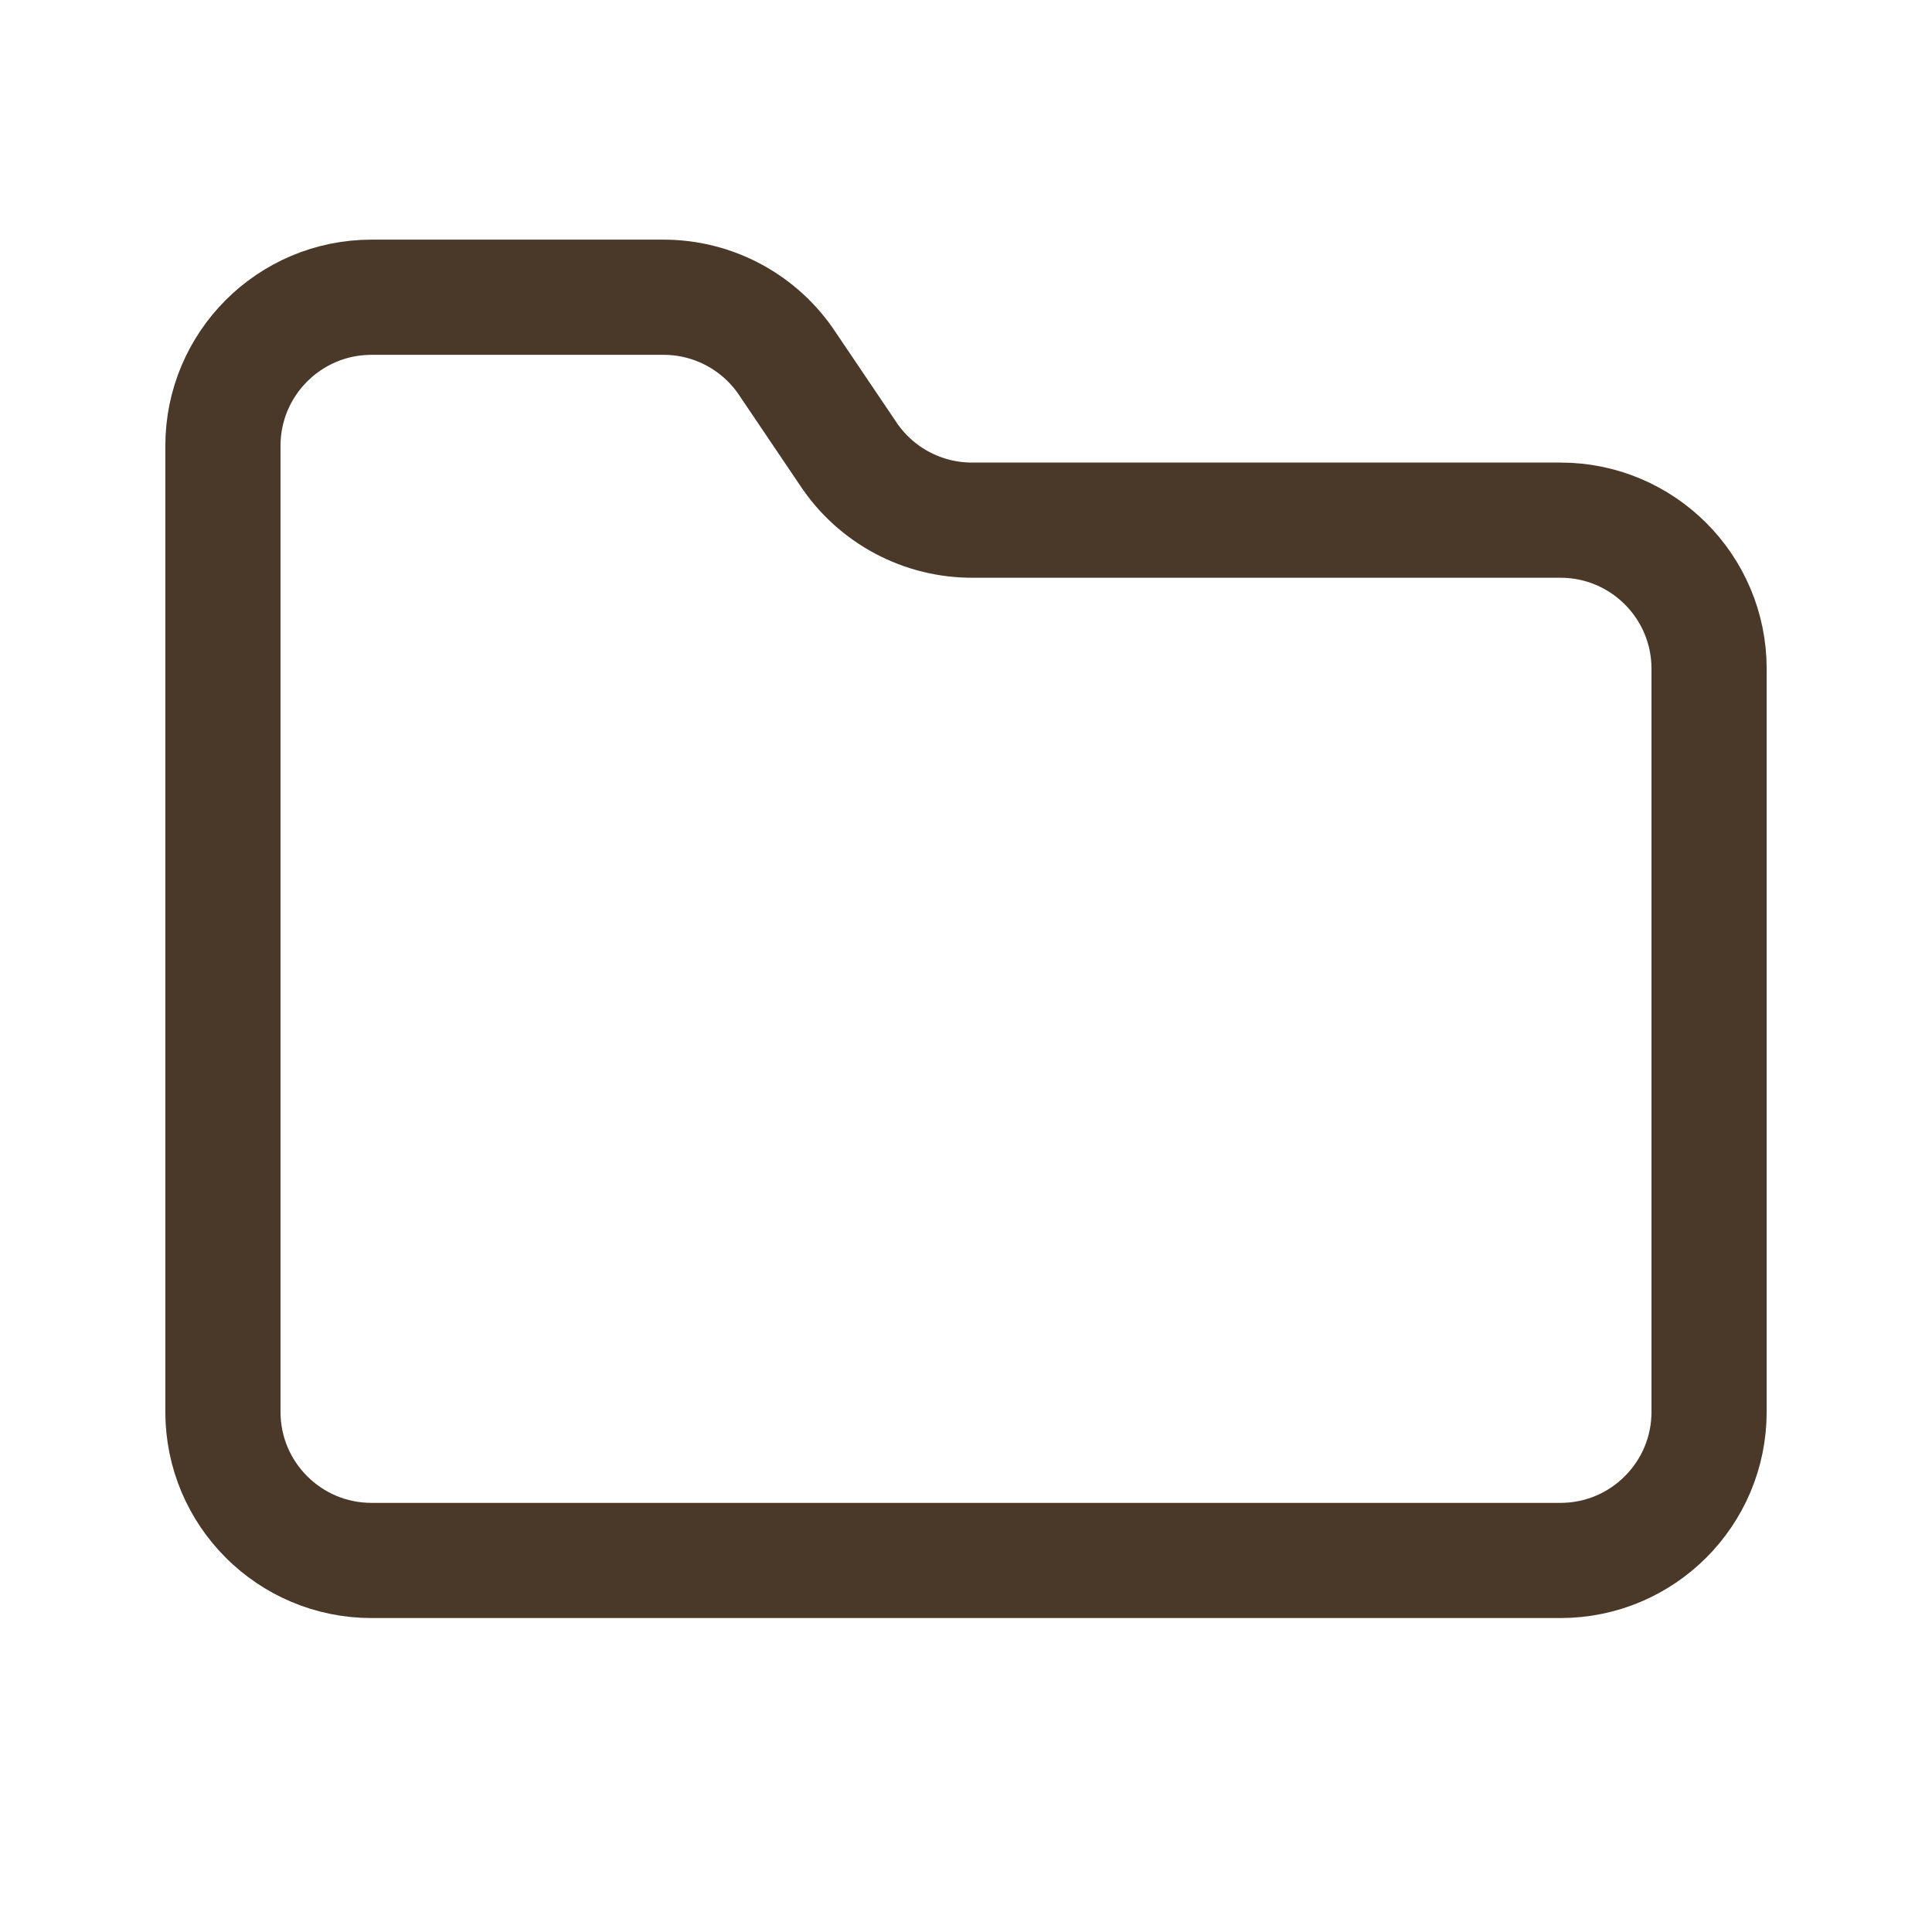
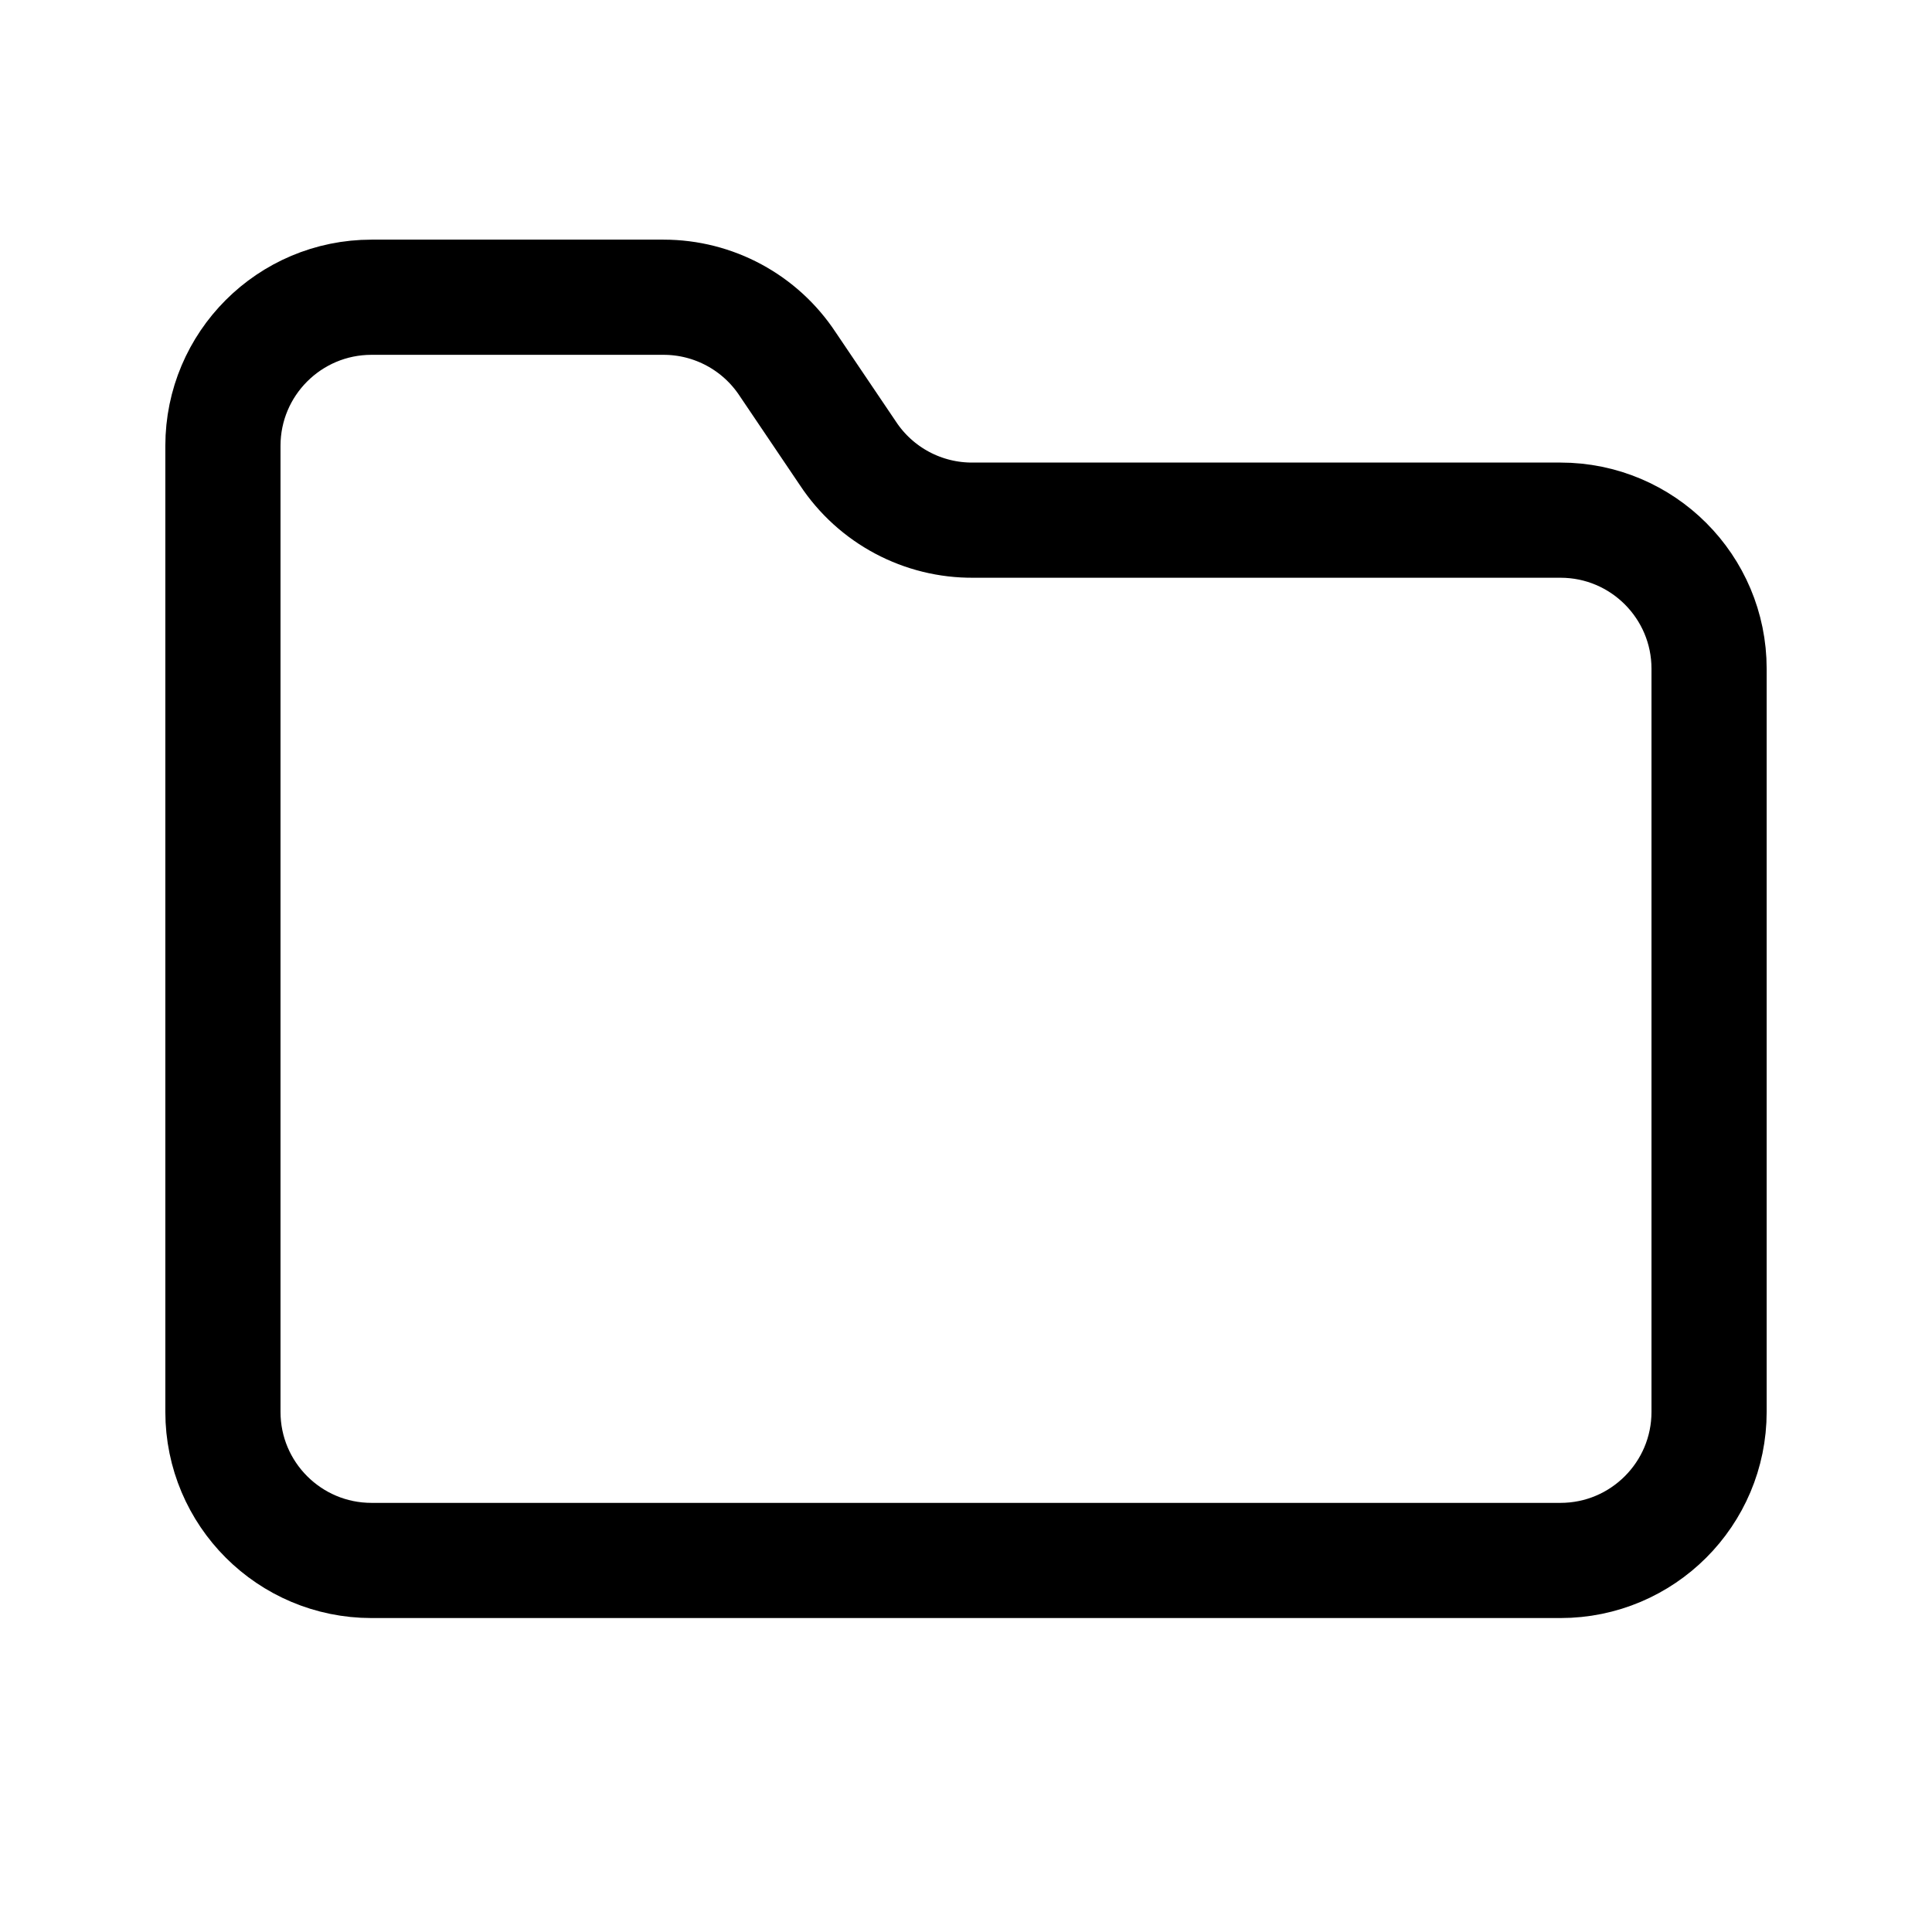
- <svg xmlns="http://www.w3.org/2000/svg" width="24" height="24" viewBox="-1 -1 26 26" fill="none" stroke="#4a3829" stroke-width="1.55" stroke-linecap="round" stroke-linejoin="round">
-   <path d="M20 20a2 2 0 0 0 2-2V8a2 2 0 0 0-2-2h-7.9a2 2 0 0 1-1.69-.9L9.6 3.9A2 2 0 0 0 7.93 3H4a2 2 0 0 0-2 2v13a2 2 0 0 0 2 2Z" />
+ <svg xmlns="http://www.w3.org/2000/svg" width="24" height="24" viewBox="-1 -1 26 26" fill="none" stroke="currentColor" stroke-width="1.55" stroke-linecap="round" stroke-linejoin="round">
+   <path class="foreground-stroke" stroke-width="1.55" stroke-linecap="round" stroke-linejoin="round" d="M20 20a2 2 0 0 0 2-2V8a2 2 0 0 0-2-2h-7.9a2 2 0 0 1-1.69-.9L9.6 3.9A2 2 0 0 0 7.93 3H4a2 2 0 0 0-2 2v13a2 2 0 0 0 2 2Z" />
</svg>
